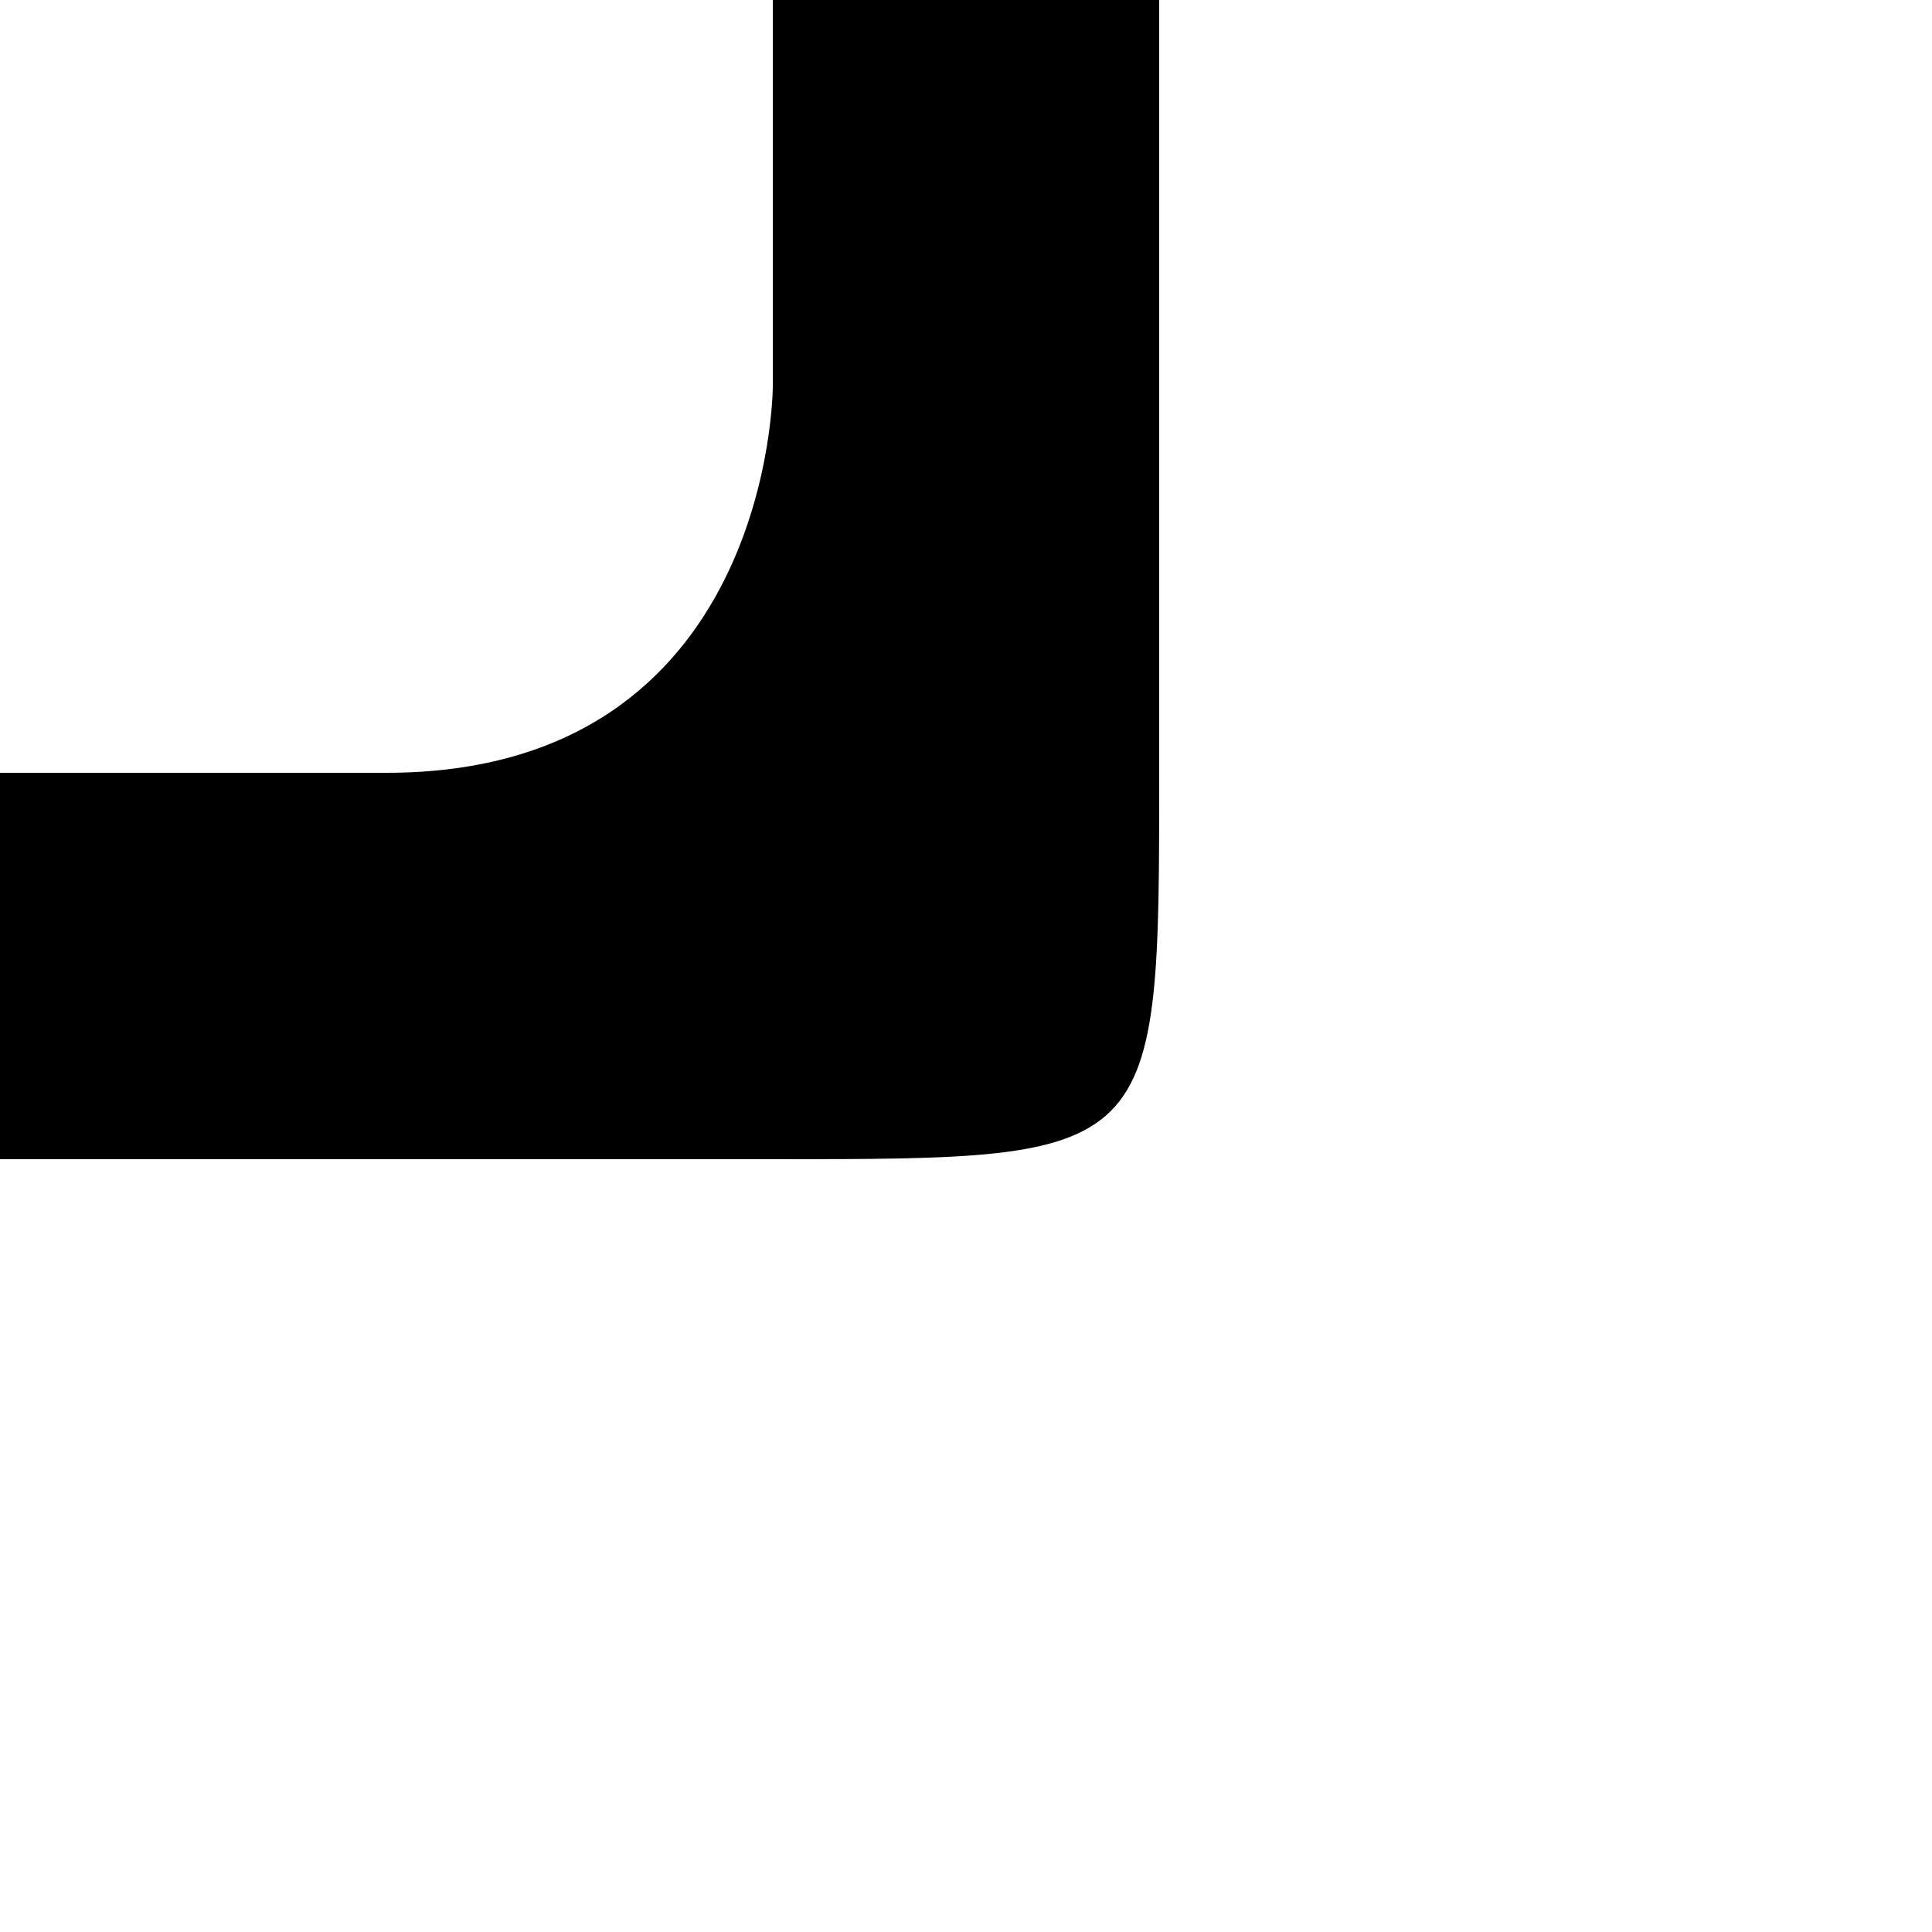
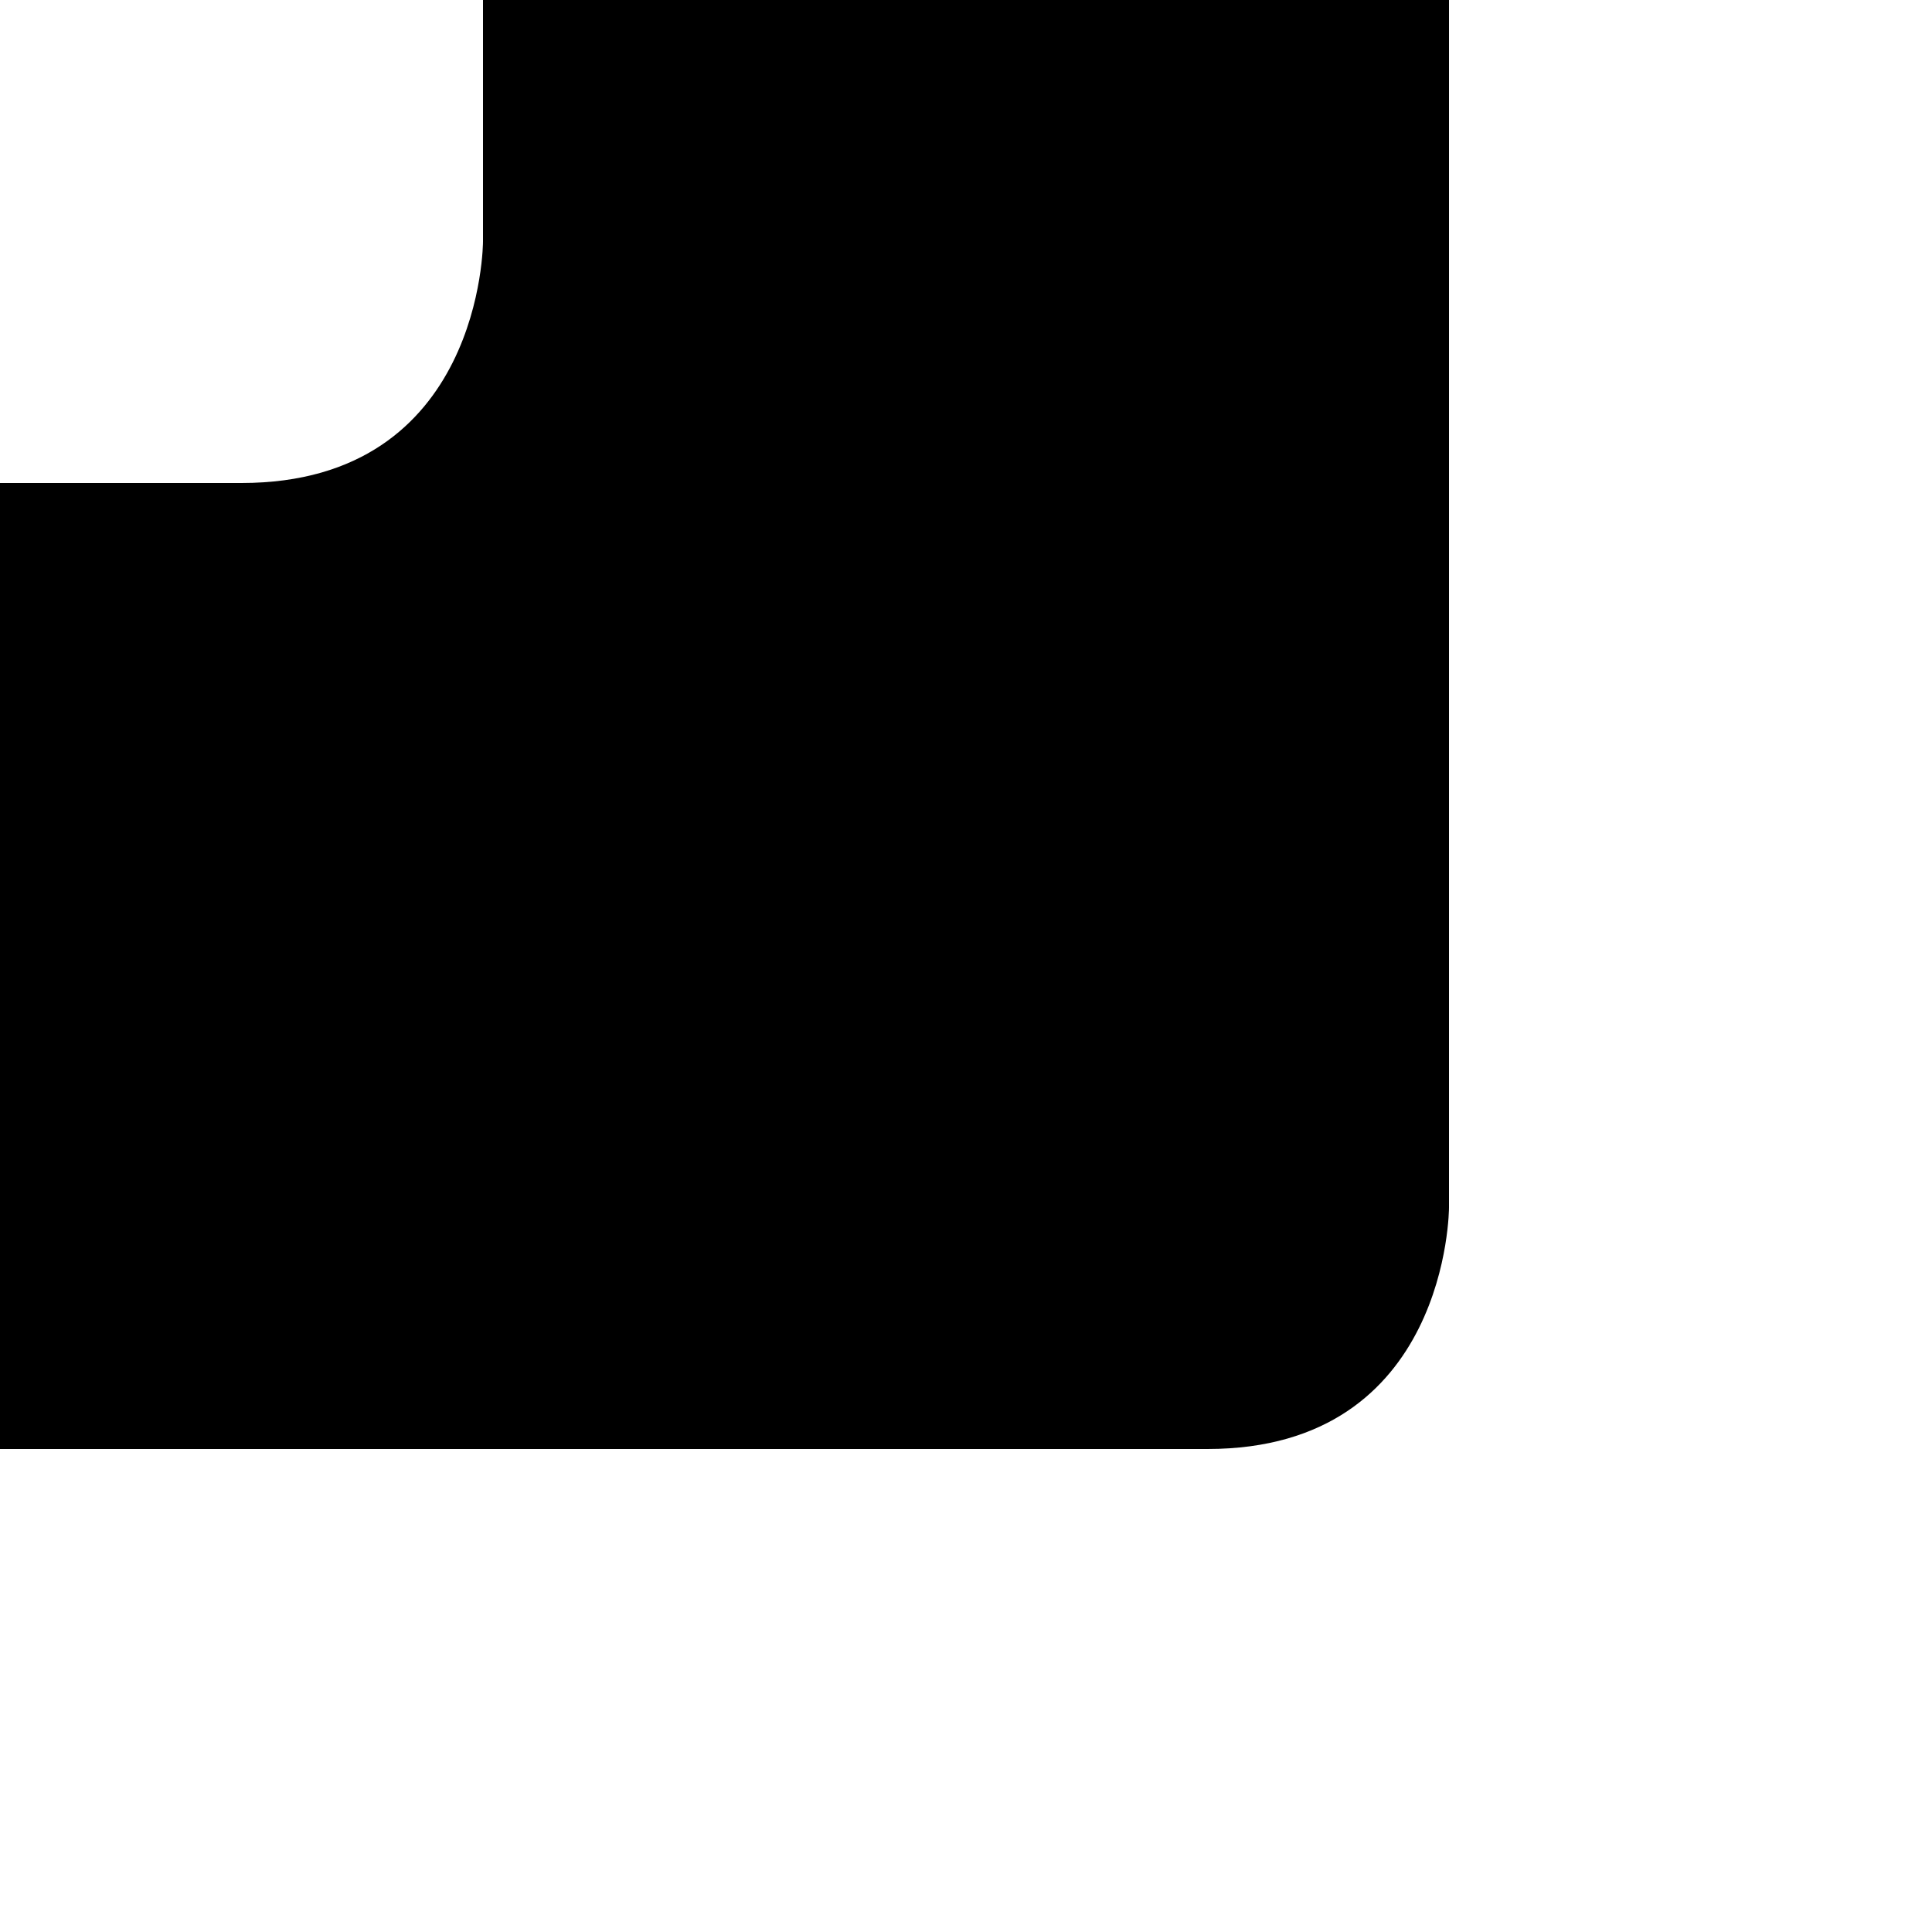
- <svg xmlns="http://www.w3.org/2000/svg" viewBox="0 0 50 50">
-   <g transform="rotate(-90 25 25)">
-     <path d="M 20 0 L 20 20 C 20 30 20 30 30 30 L 50 30 L 50 20 L 40 20 C 40 20 30 20 30 10 L 30 0 z" />
+ <svg xmlns="http://www.w3.org/2000/svg" viewBox="0 0 40 40">
+   <g transform="rotate(-90 20 20)">
+     <path d="M 10 0 L 10 25 C 10 30 15 30 15 30 L 40 30 L 40 10 L 35 10 C 35 10 30 10 30 5 L 30 0 z" />
  </g>
</svg>
